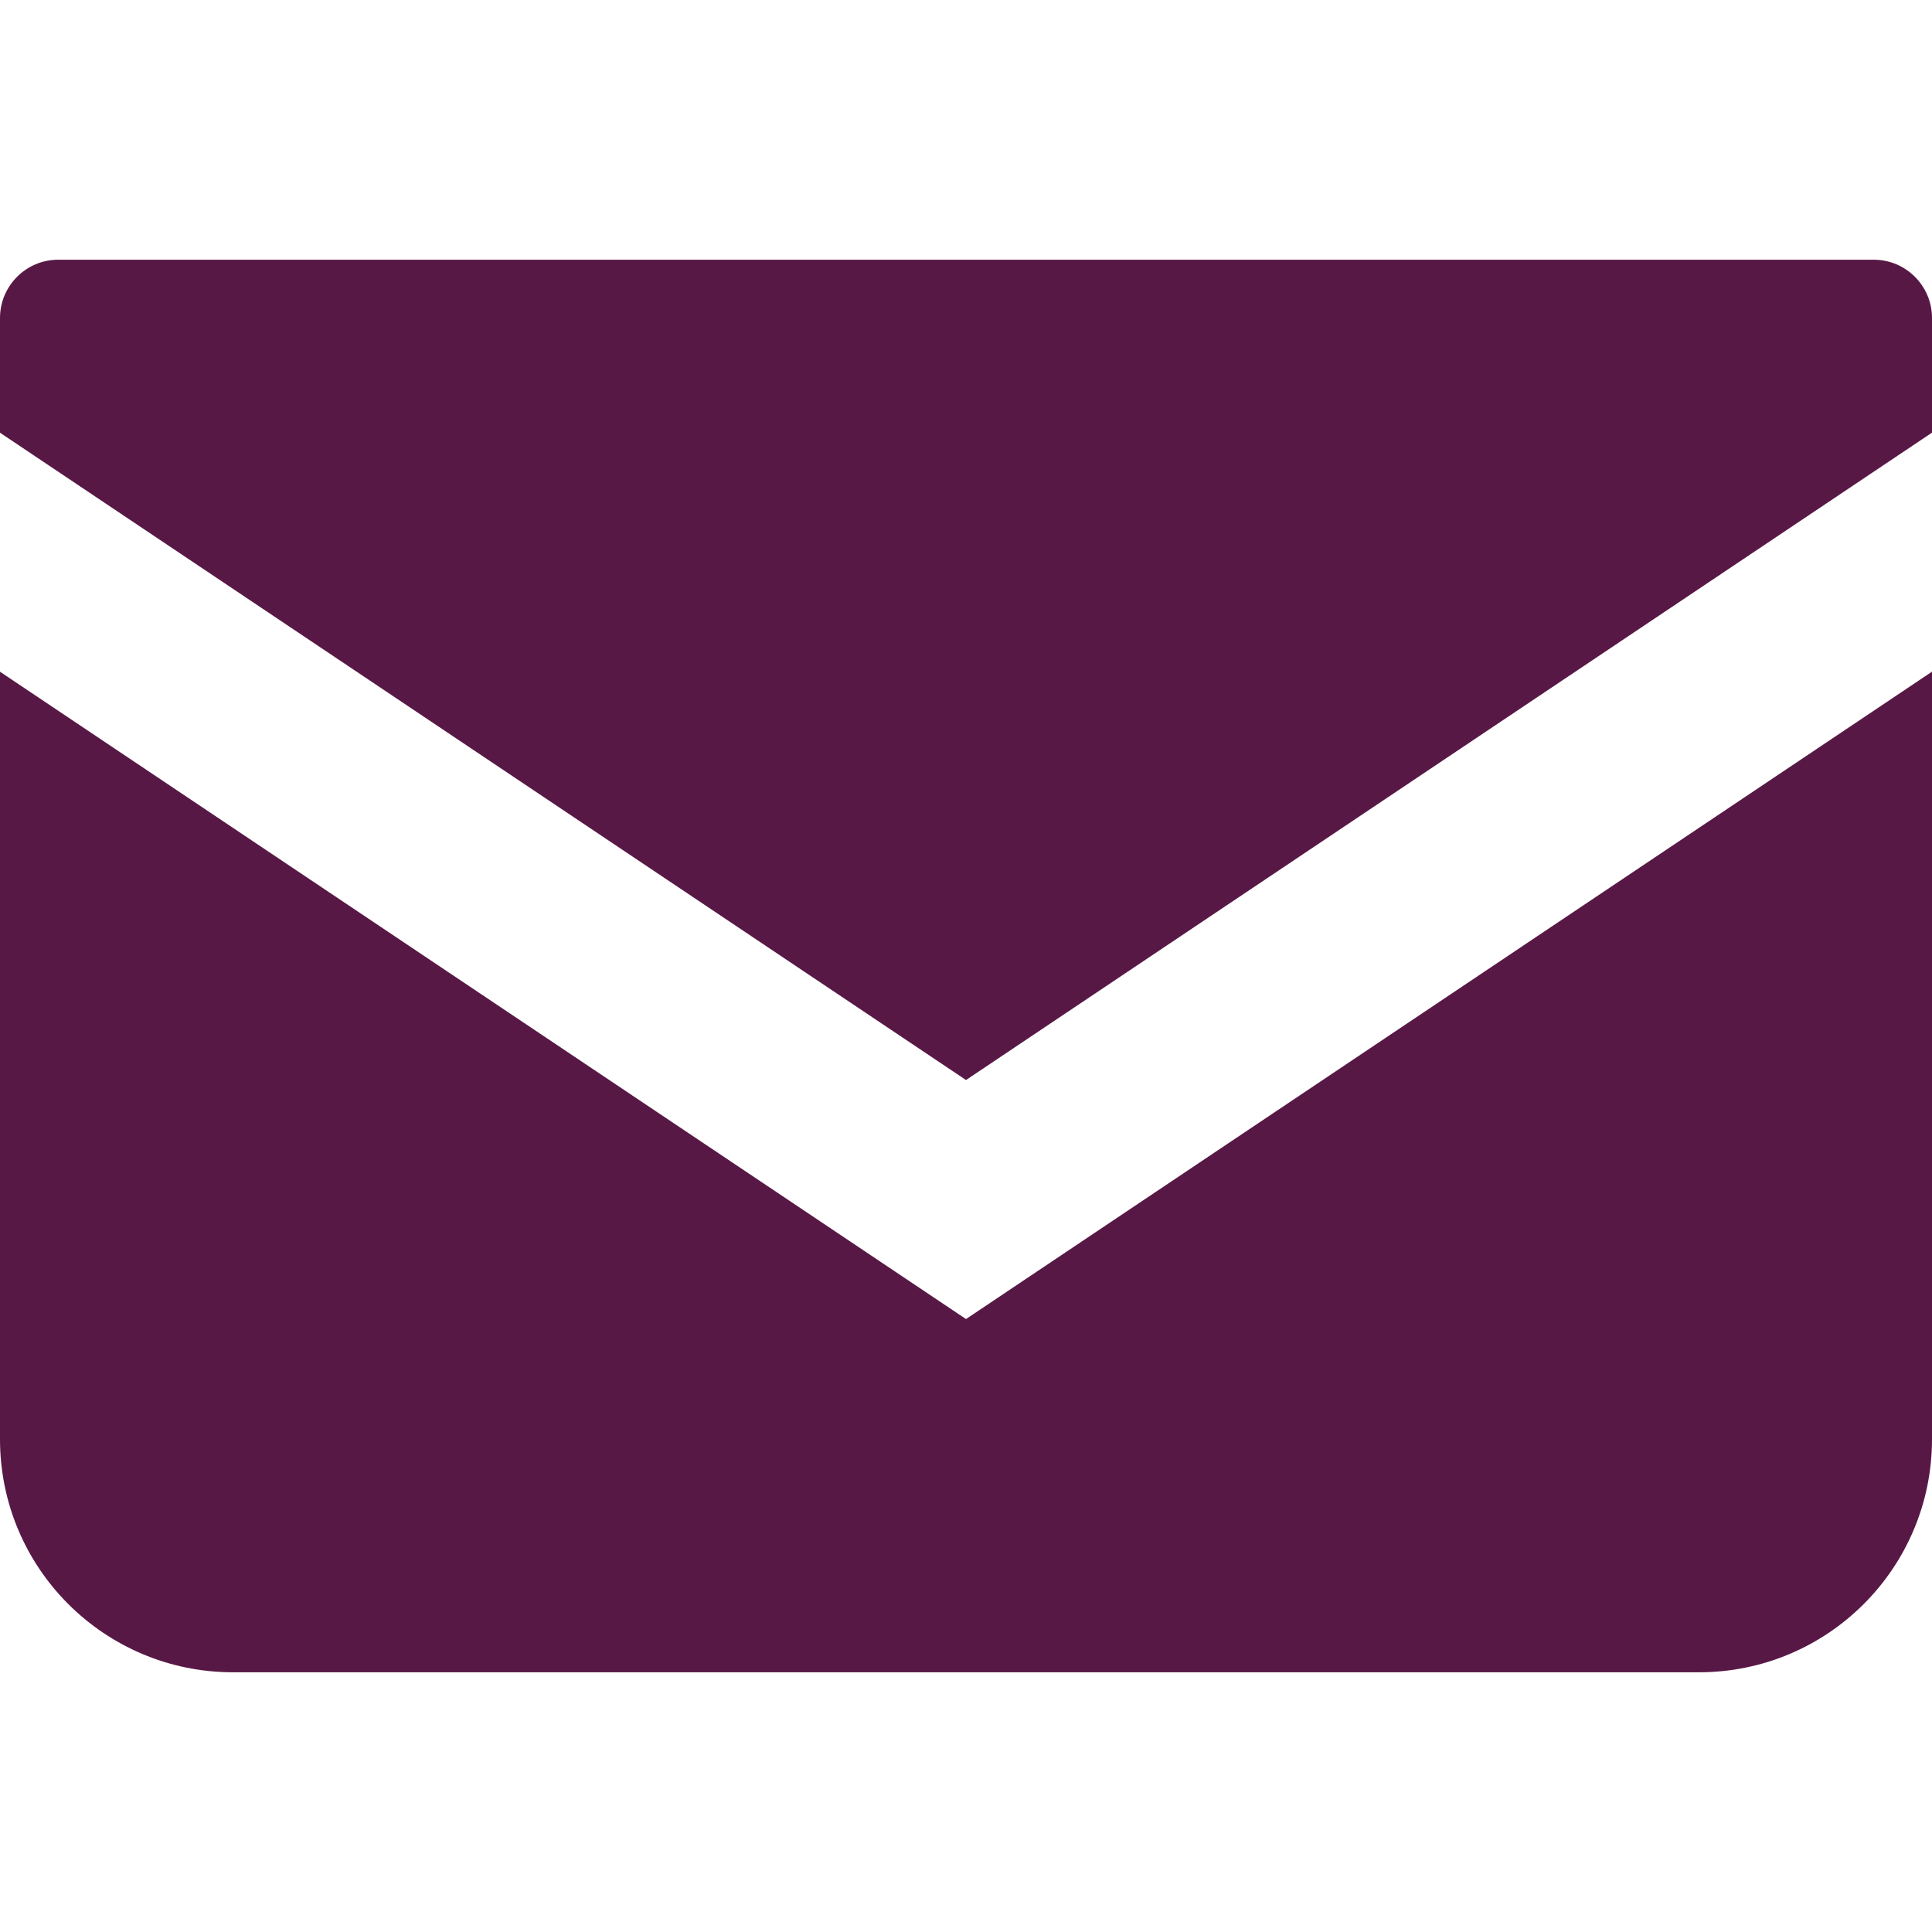
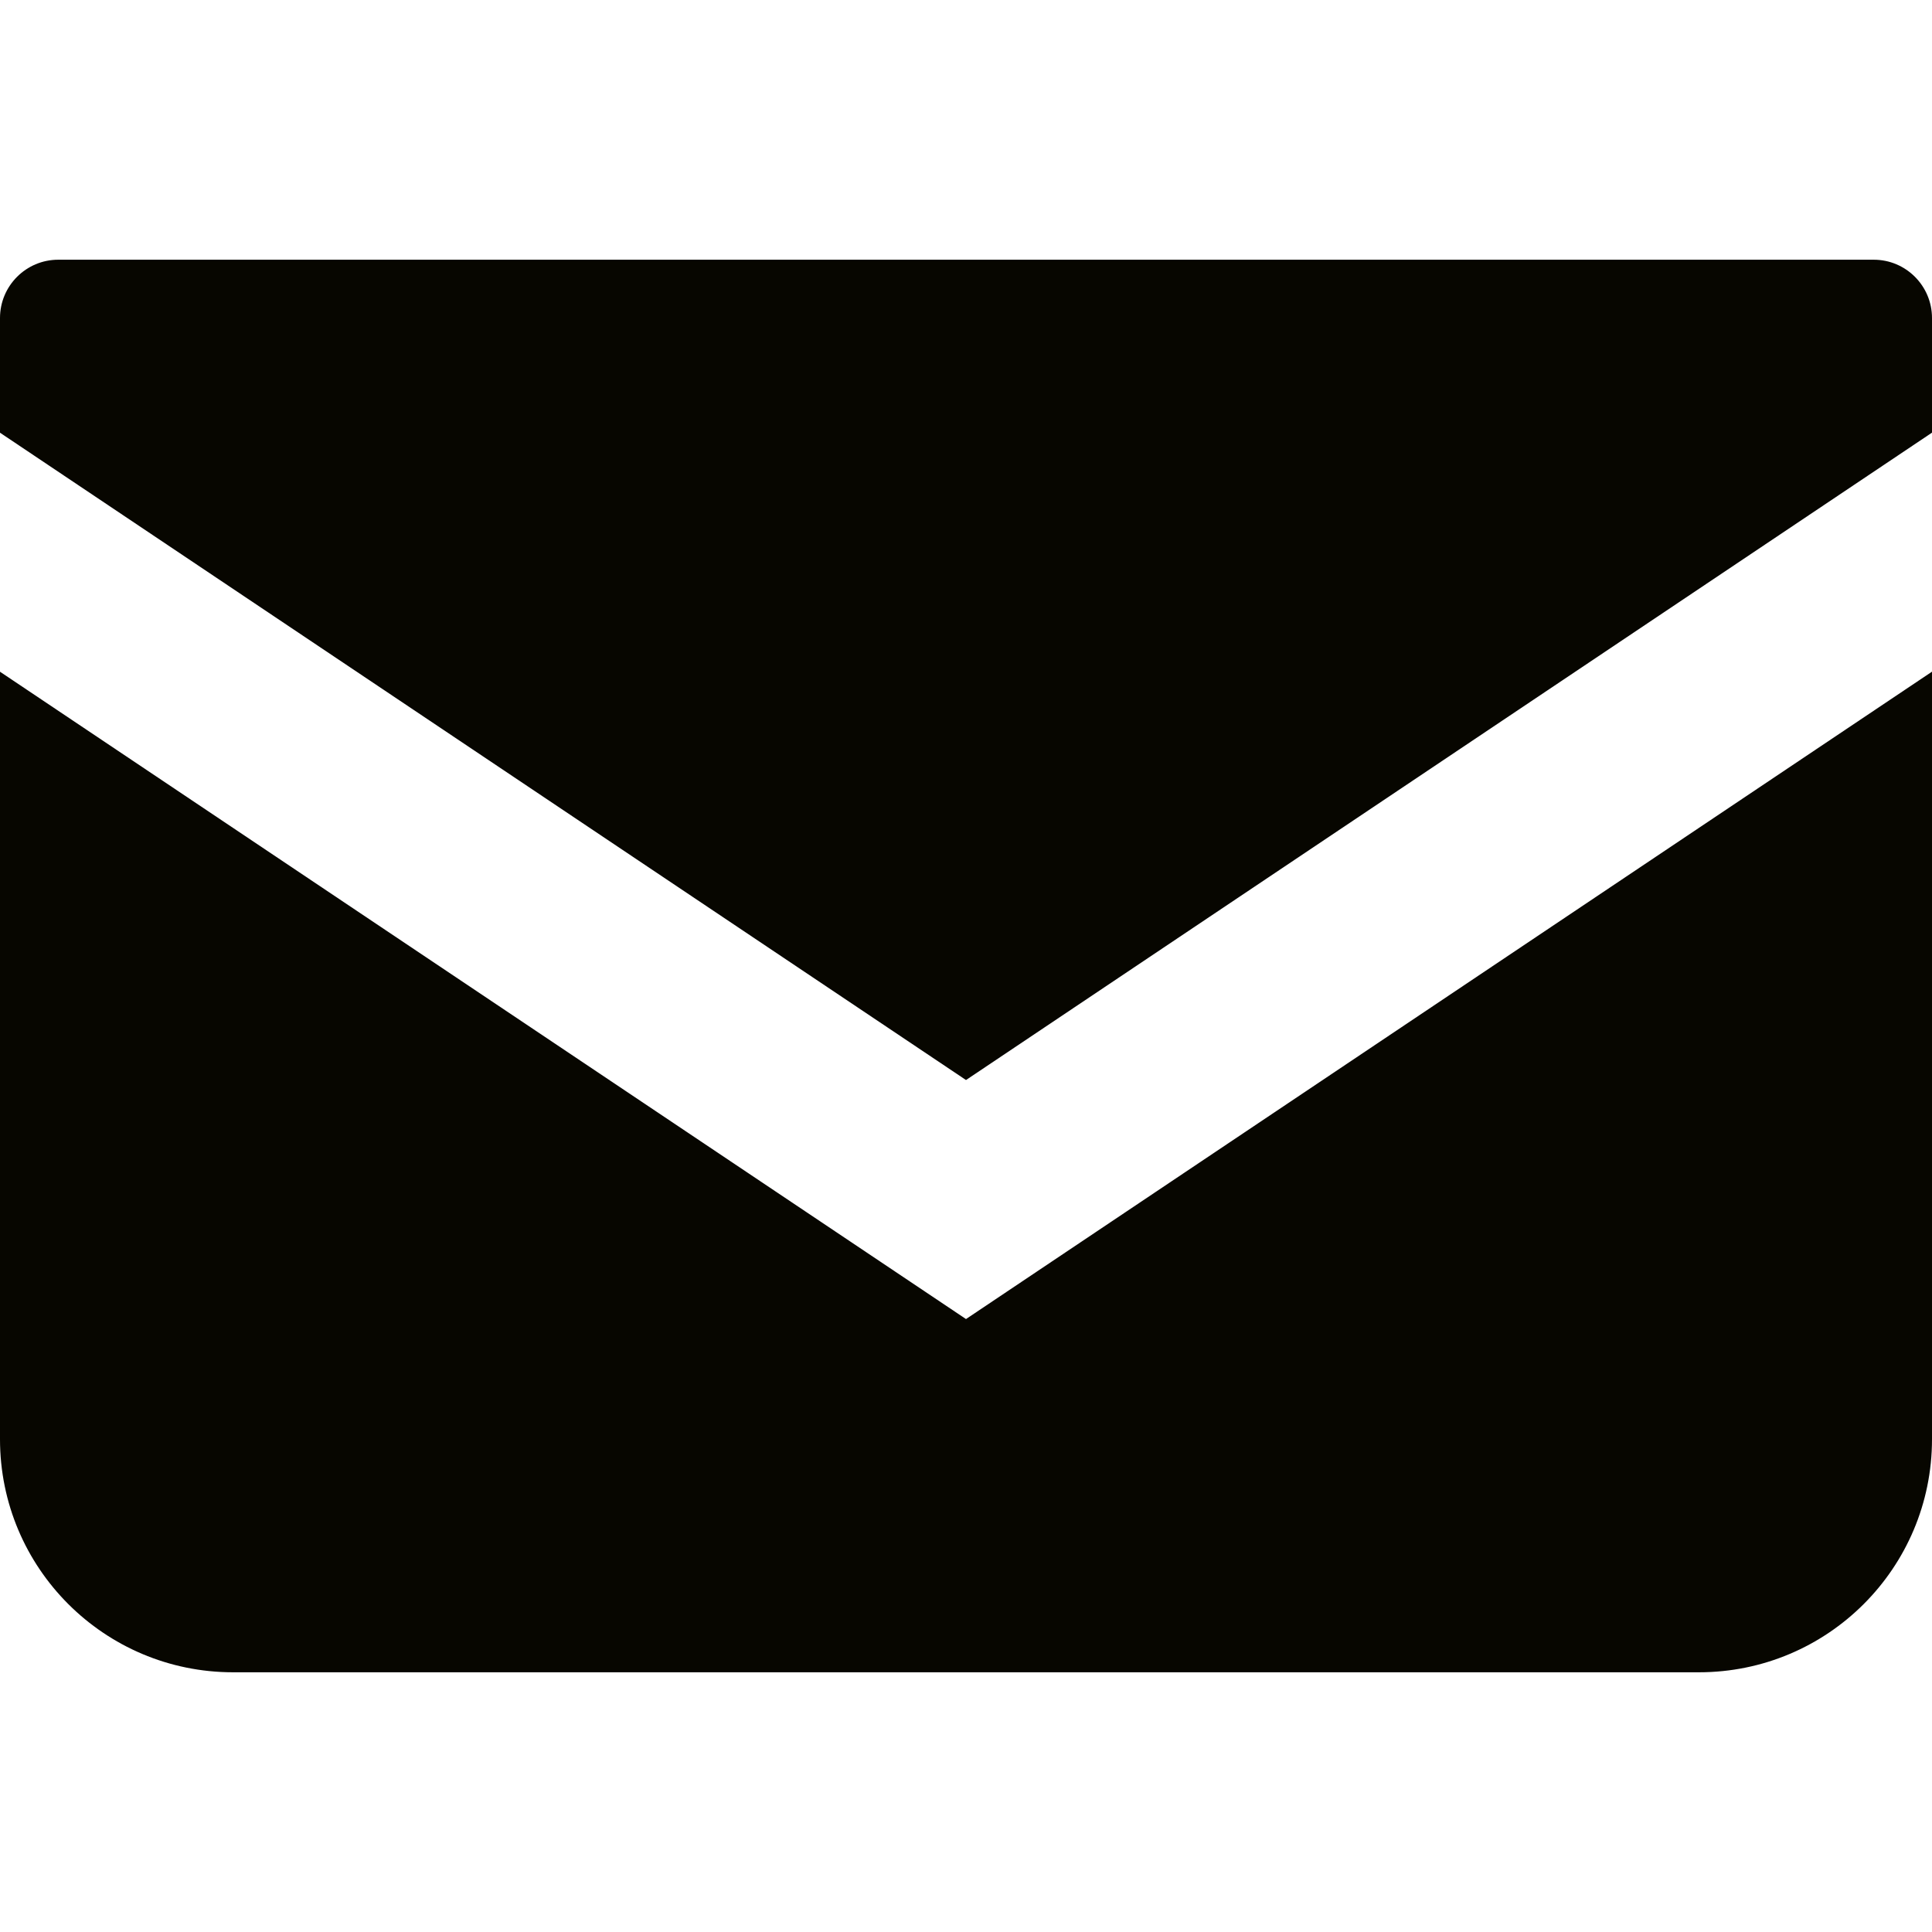
- <svg xmlns="http://www.w3.org/2000/svg" version="1.1" id="_x32_" width="800px" height="800px" viewBox="0 0 512 512" xml:space="preserve" fill="#000000">
+ <svg xmlns="http://www.w3.org/2000/svg" version="1.1" id="_x32_" width="800px" height="800px" viewBox="0 0 512 512" xml:space="preserve" fill="#070600">
  <g id="SVGRepo_bgCarrier" stroke-width="0" />
  <g id="SVGRepo_tracerCarrier" stroke-linecap="round" stroke-linejoin="round" />
  <g id="SVGRepo_iconCarrier">
-     <style type="text/css">  .st0{fill:#581845;}  </style>
+     <style type="text/css">  .st0{fill:#070600;}  </style>
    <g>
      <path class="st0" d="M496.563,68.828H15.438C6.922,68.828,0,75.75,0,84.281v30.391l256,171.547l256-171.563V84.281 C512,75.75,505.078,68.828,496.563,68.828z" />
      <path class="st0" d="M0,178.016v203.391c0,34.125,27.641,61.766,61.781,61.766h388.438c34.141,0,61.781-27.641,61.781-61.766V178 L256,349.563L0,178.016z" />
    </g>
  </g>
</svg>
